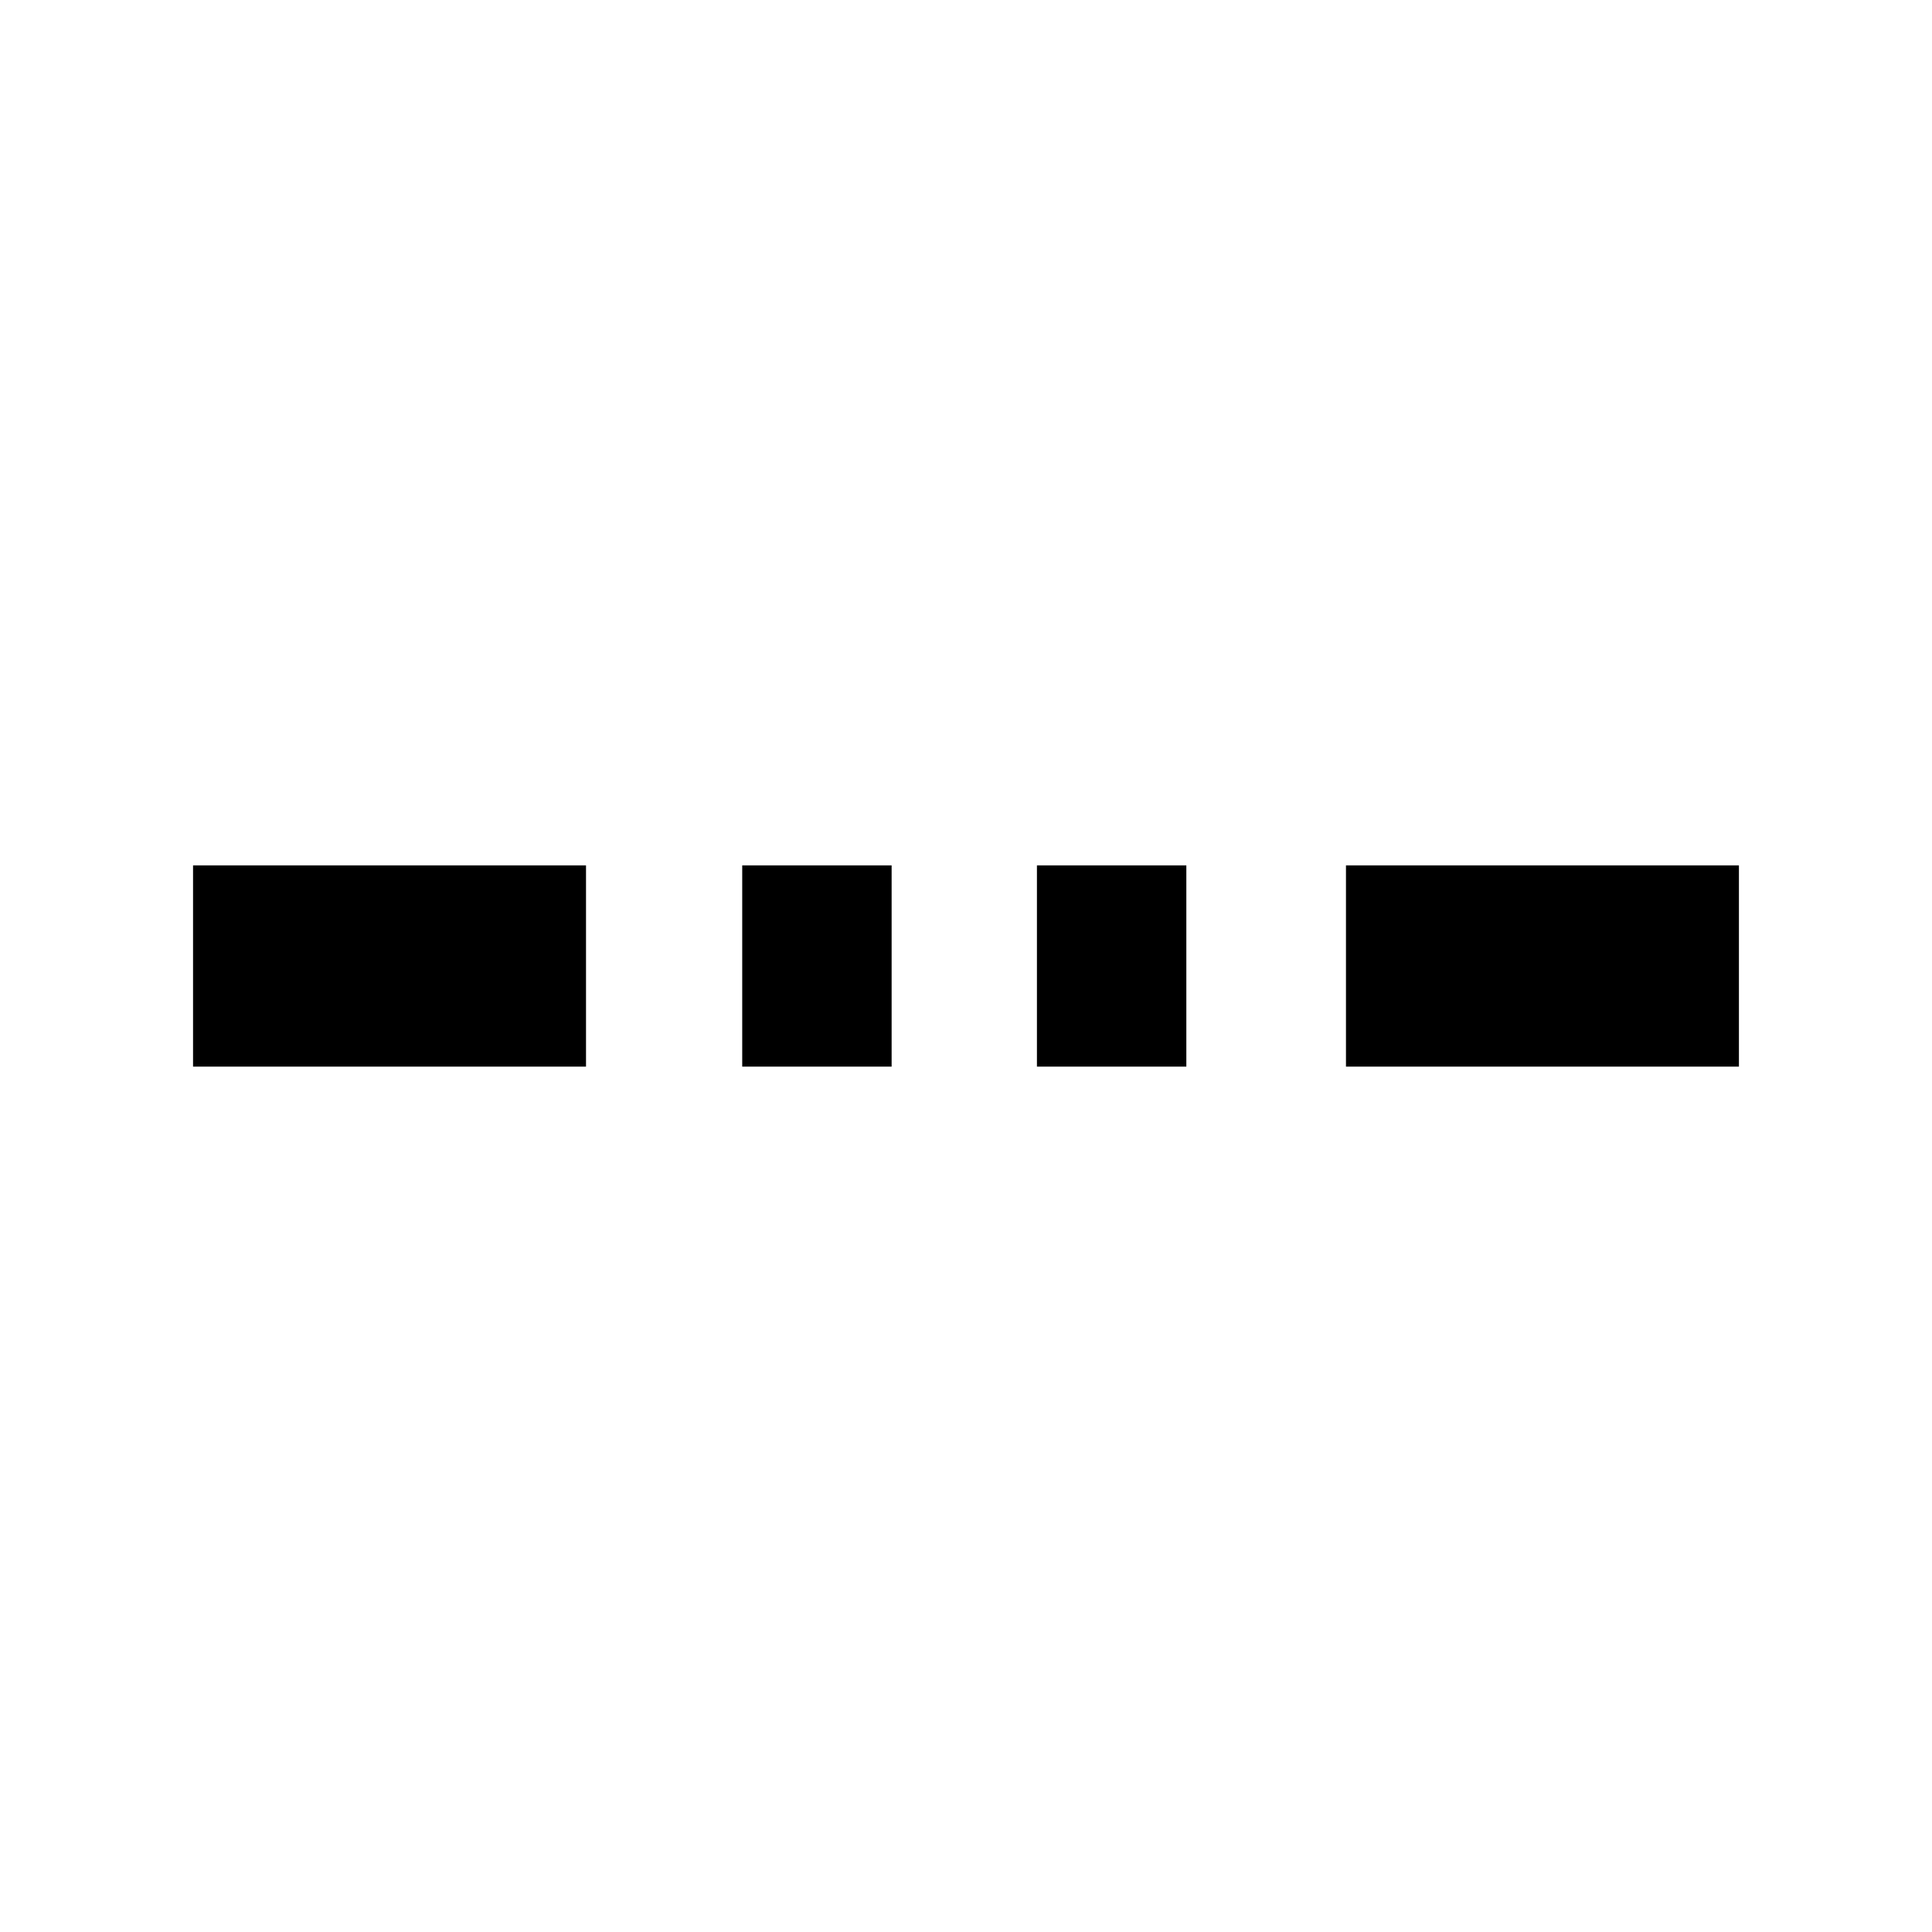
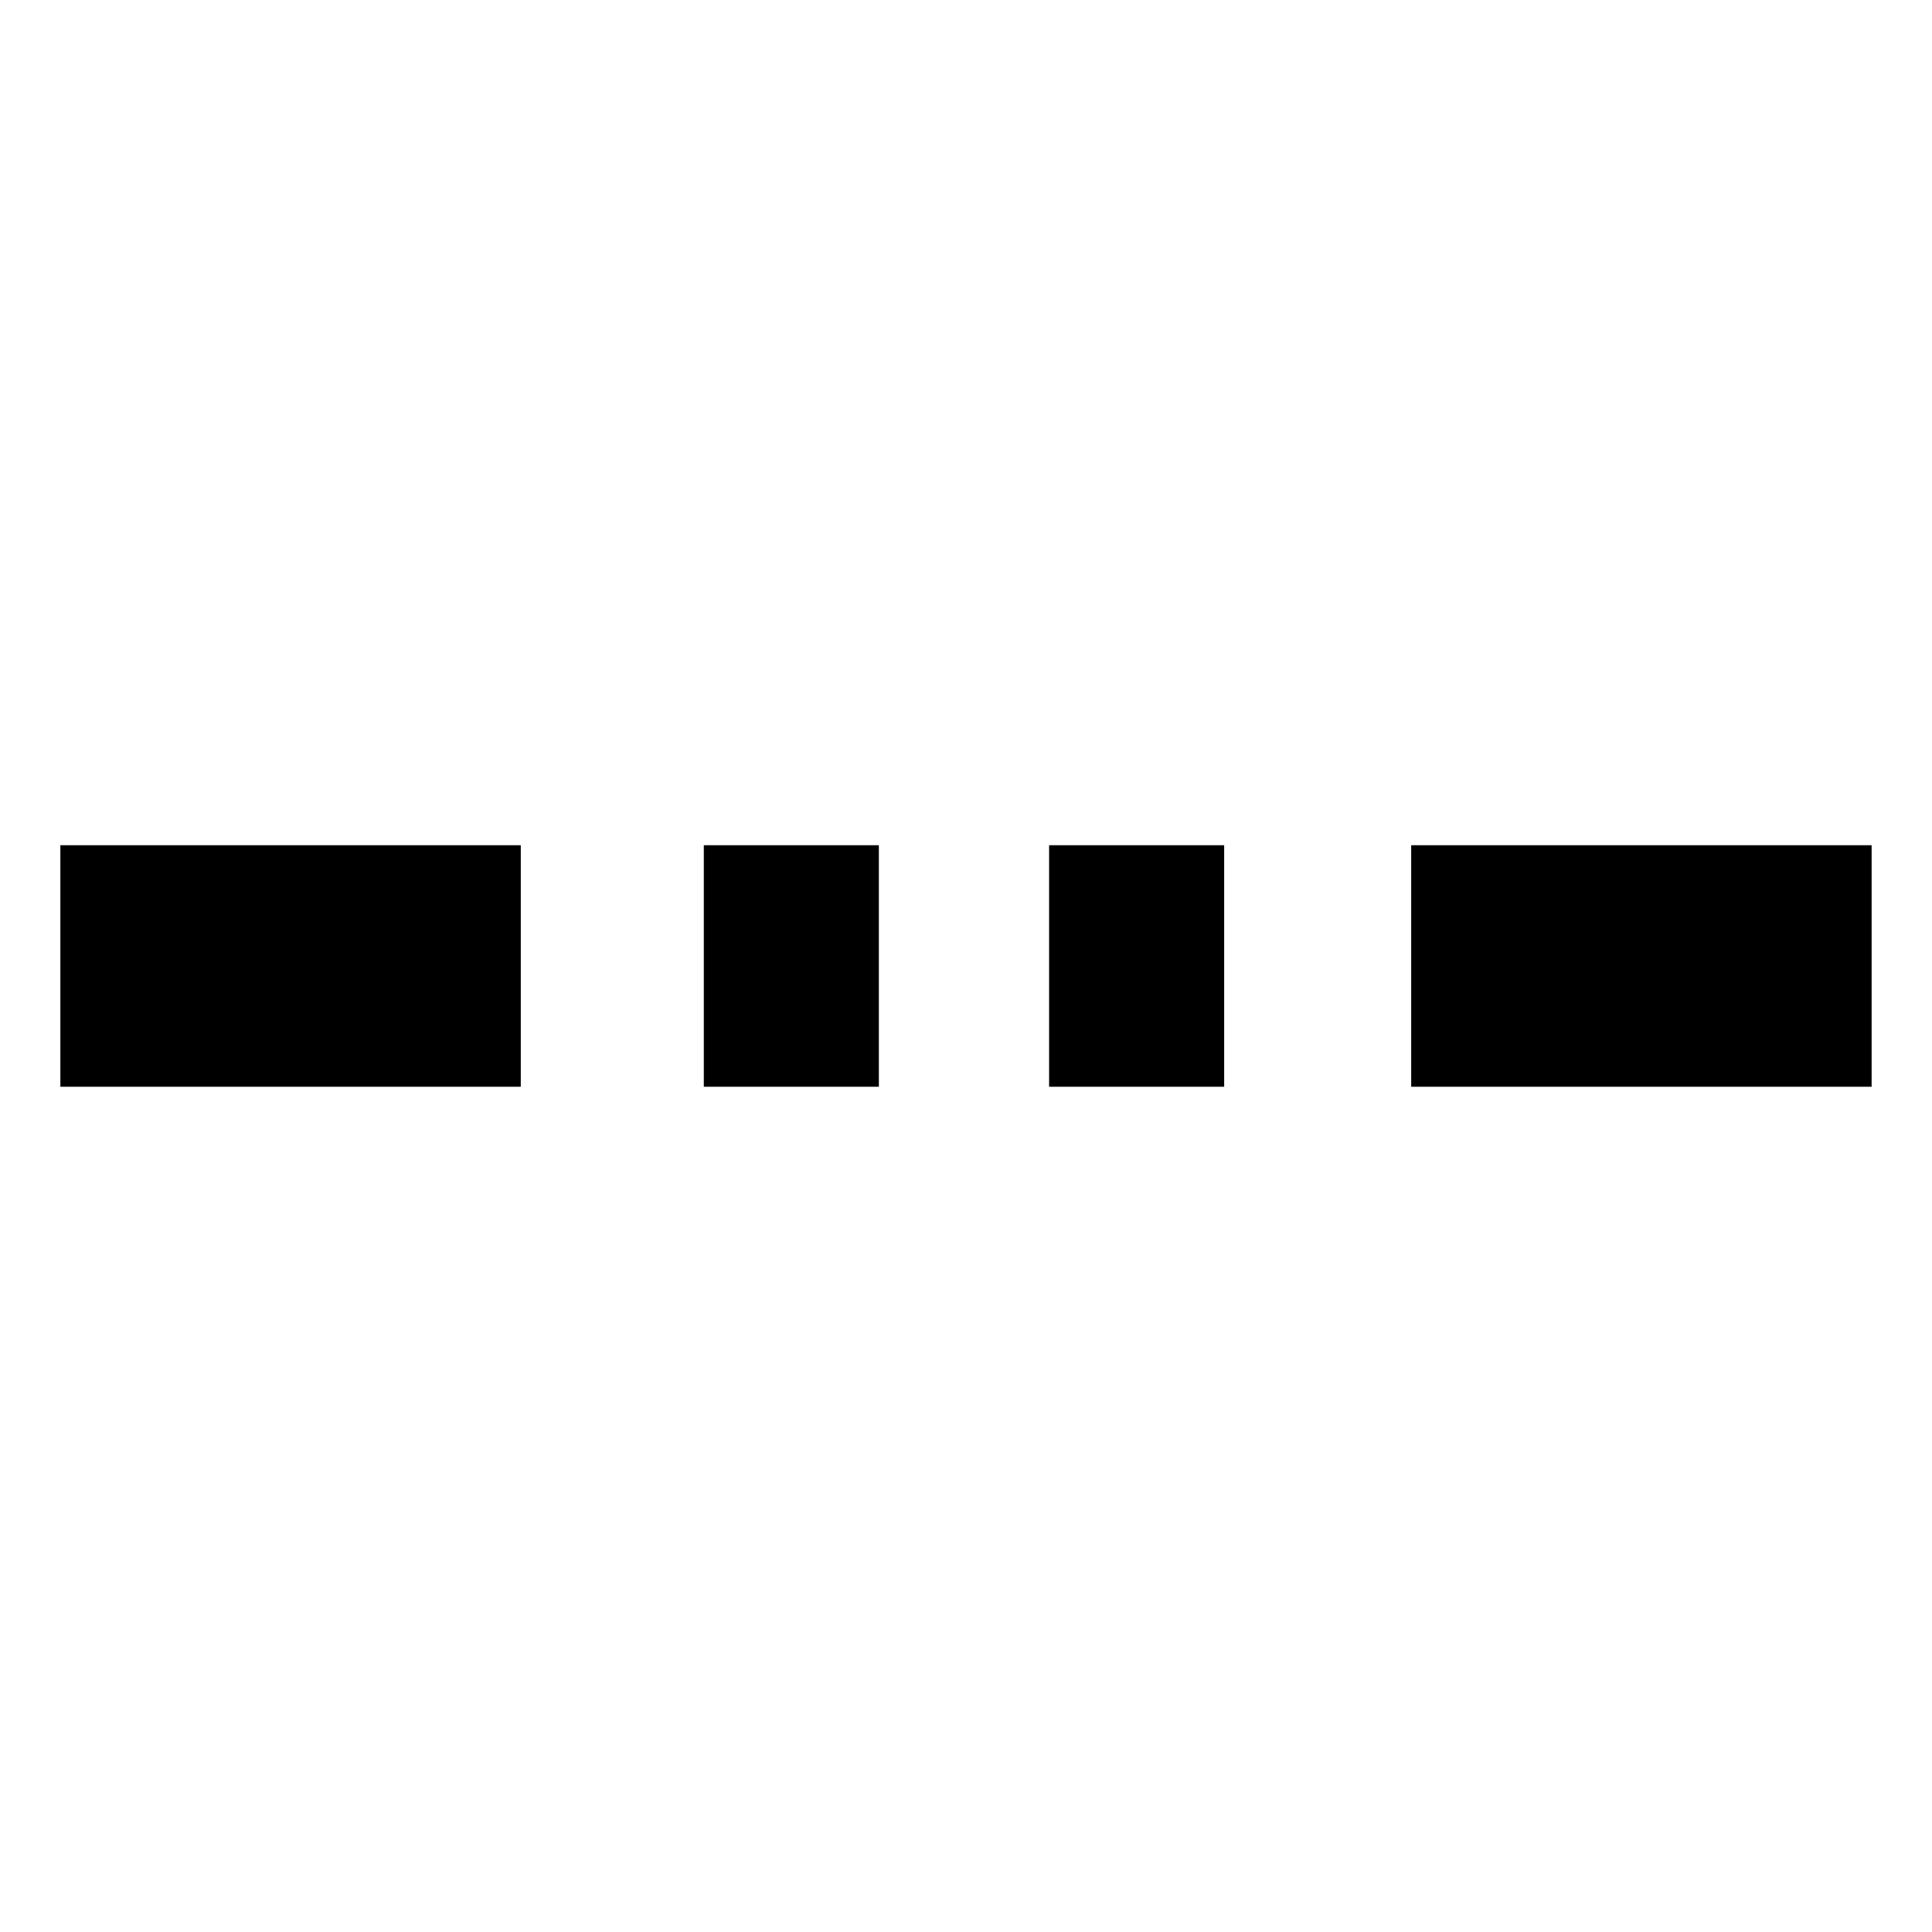
- <svg xmlns="http://www.w3.org/2000/svg" version="1.1" width="48" height="48" id="svg4024">
+ <svg xmlns="http://www.w3.org/2000/svg" version="1.1" width="64" height="64" id="svg4024">
  <defs id="defs4026" />
-   <g style="stroke-width:5;stroke-miterlimit:4;stroke-dasharray:none;stroke:#000000;stroke-opacity:1" id="layer1">
-     <g style="stroke-width:5;stroke-miterlimit:4;stroke-dasharray:none;stroke:#000000;stroke-opacity:1" id="g863" transform="translate(-0.08474595)">
-       <path id="path819" d="M 4.881,24 H 14.644" style="fill:none;stroke:#000000;stroke-width:5;stroke-linecap:butt;stroke-linejoin:miter;stroke-miterlimit:4;stroke-dasharray:none;stroke-opacity:1" />
-       <path id="path819-8" d="m 18.525,24 h 3.712" style="fill:none;stroke:#000000;stroke-width:5;stroke-linecap:butt;stroke-linejoin:miter;stroke-miterlimit:4;stroke-dasharray:none;stroke-opacity:1" />
-       <path id="path819-1" d="m 33.525,24 h 9.763" style="fill:none;stroke:#000000;stroke-width:5;stroke-linecap:butt;stroke-linejoin:miter;stroke-miterlimit:4;stroke-dasharray:none;stroke-opacity:1" />
-       <path id="path819-8-8" d="m 25.847,24 h 3.712" style="fill:none;stroke:#000000;stroke-width:5;stroke-linecap:butt;stroke-linejoin:miter;stroke-miterlimit:4;stroke-dasharray:none;stroke-opacity:1" />
+   <g style="stroke:#000000;stroke-width:5;stroke-miterlimit:4;stroke-dasharray:none;stroke-opacity:1" id="layer1" transform="matrix(1.562224,0,0,1,-5.49338,1.40556)">
+     <g style="stroke:#000000;stroke-width:5;stroke-miterlimit:4;stroke-dasharray:none;stroke-opacity:1" id="g863" transform="translate(-0.08474595)">
+       <path id="path819" d="M 4.881,30.594 H 14.644" style="fill:none;stroke:#000000;stroke-width:8.001;stroke-linecap:butt;stroke-linejoin:miter;stroke-miterlimit:4;stroke-dasharray:none;stroke-opacity:1" />
+       <path id="path819-8" d="m 18.525,30.594 h 3.712" style="fill:none;stroke:#000000;stroke-width:8.001;stroke-linecap:butt;stroke-linejoin:miter;stroke-miterlimit:4;stroke-dasharray:none;stroke-opacity:1" />
+       <path id="path819-1" d="m 33.525,30.594 h 9.763" style="fill:none;stroke:#000000;stroke-width:8.001;stroke-linecap:butt;stroke-linejoin:miter;stroke-miterlimit:4;stroke-dasharray:none;stroke-opacity:1" />
+       <path id="path819-8-8" d="m 25.847,30.594 h 3.712" style="fill:none;stroke:#000000;stroke-width:8.001;stroke-linecap:butt;stroke-linejoin:miter;stroke-miterlimit:4;stroke-dasharray:none;stroke-opacity:1" />
    </g>
  </g>
</svg>
